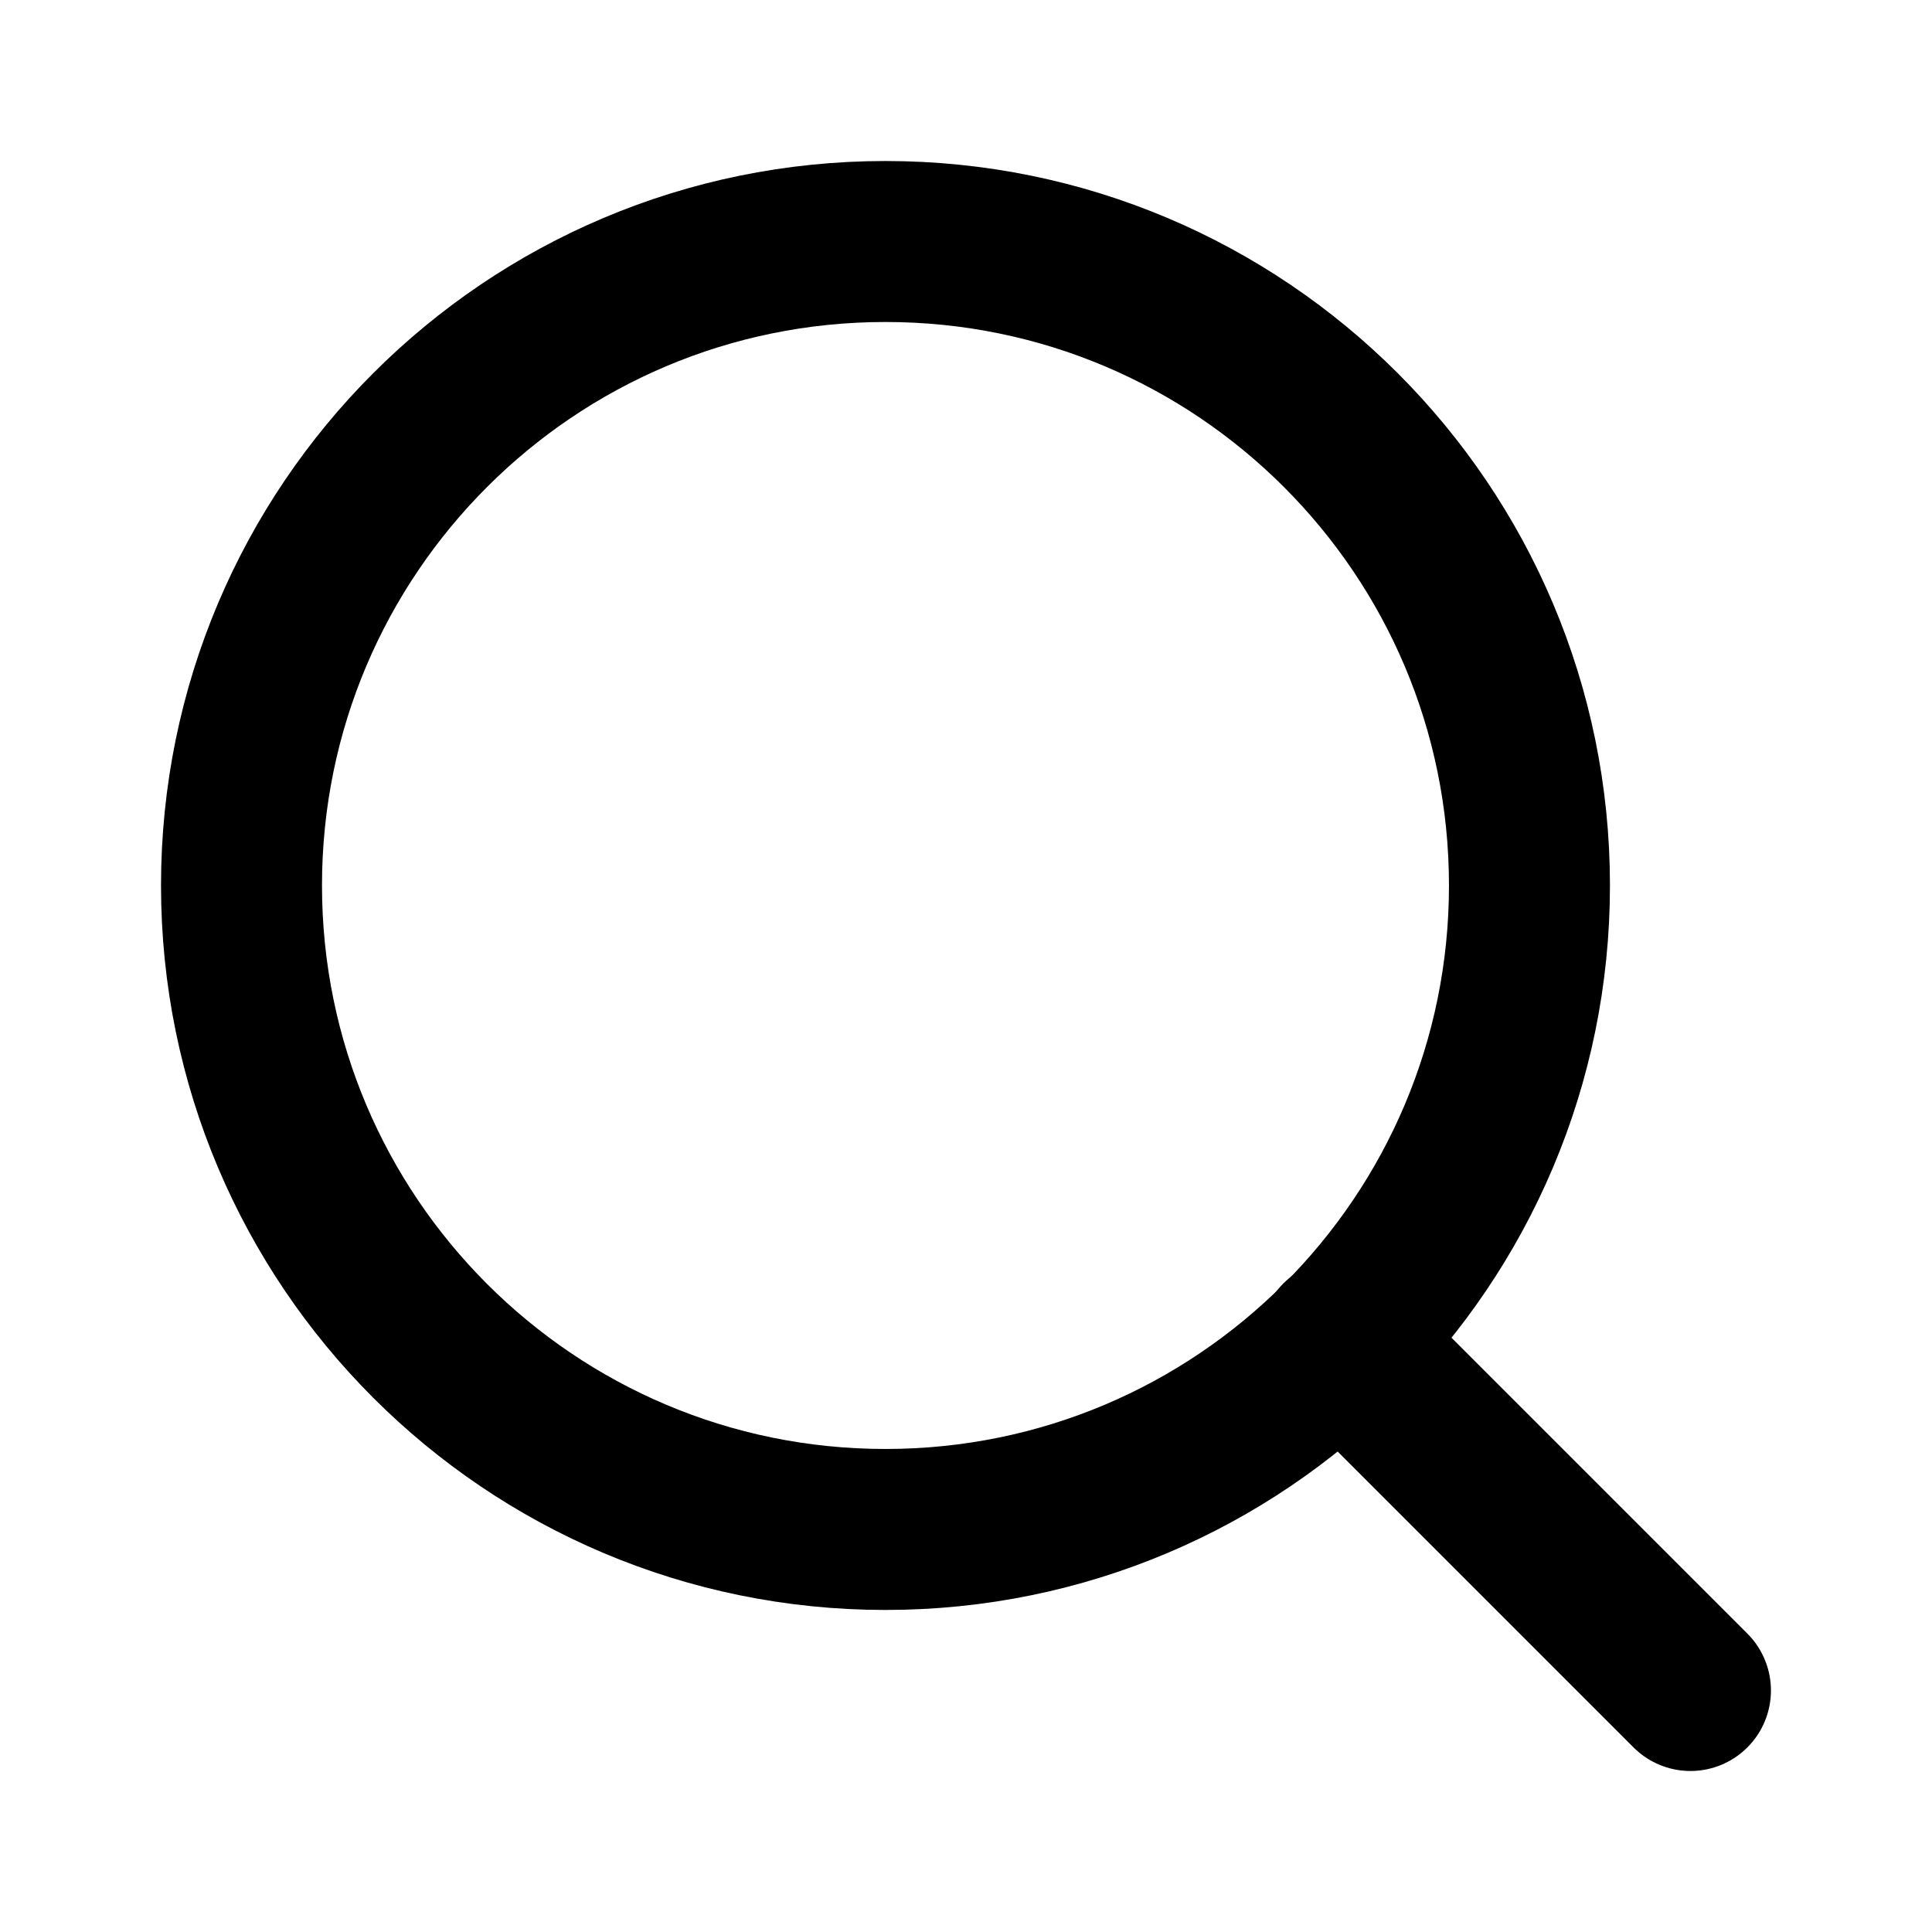
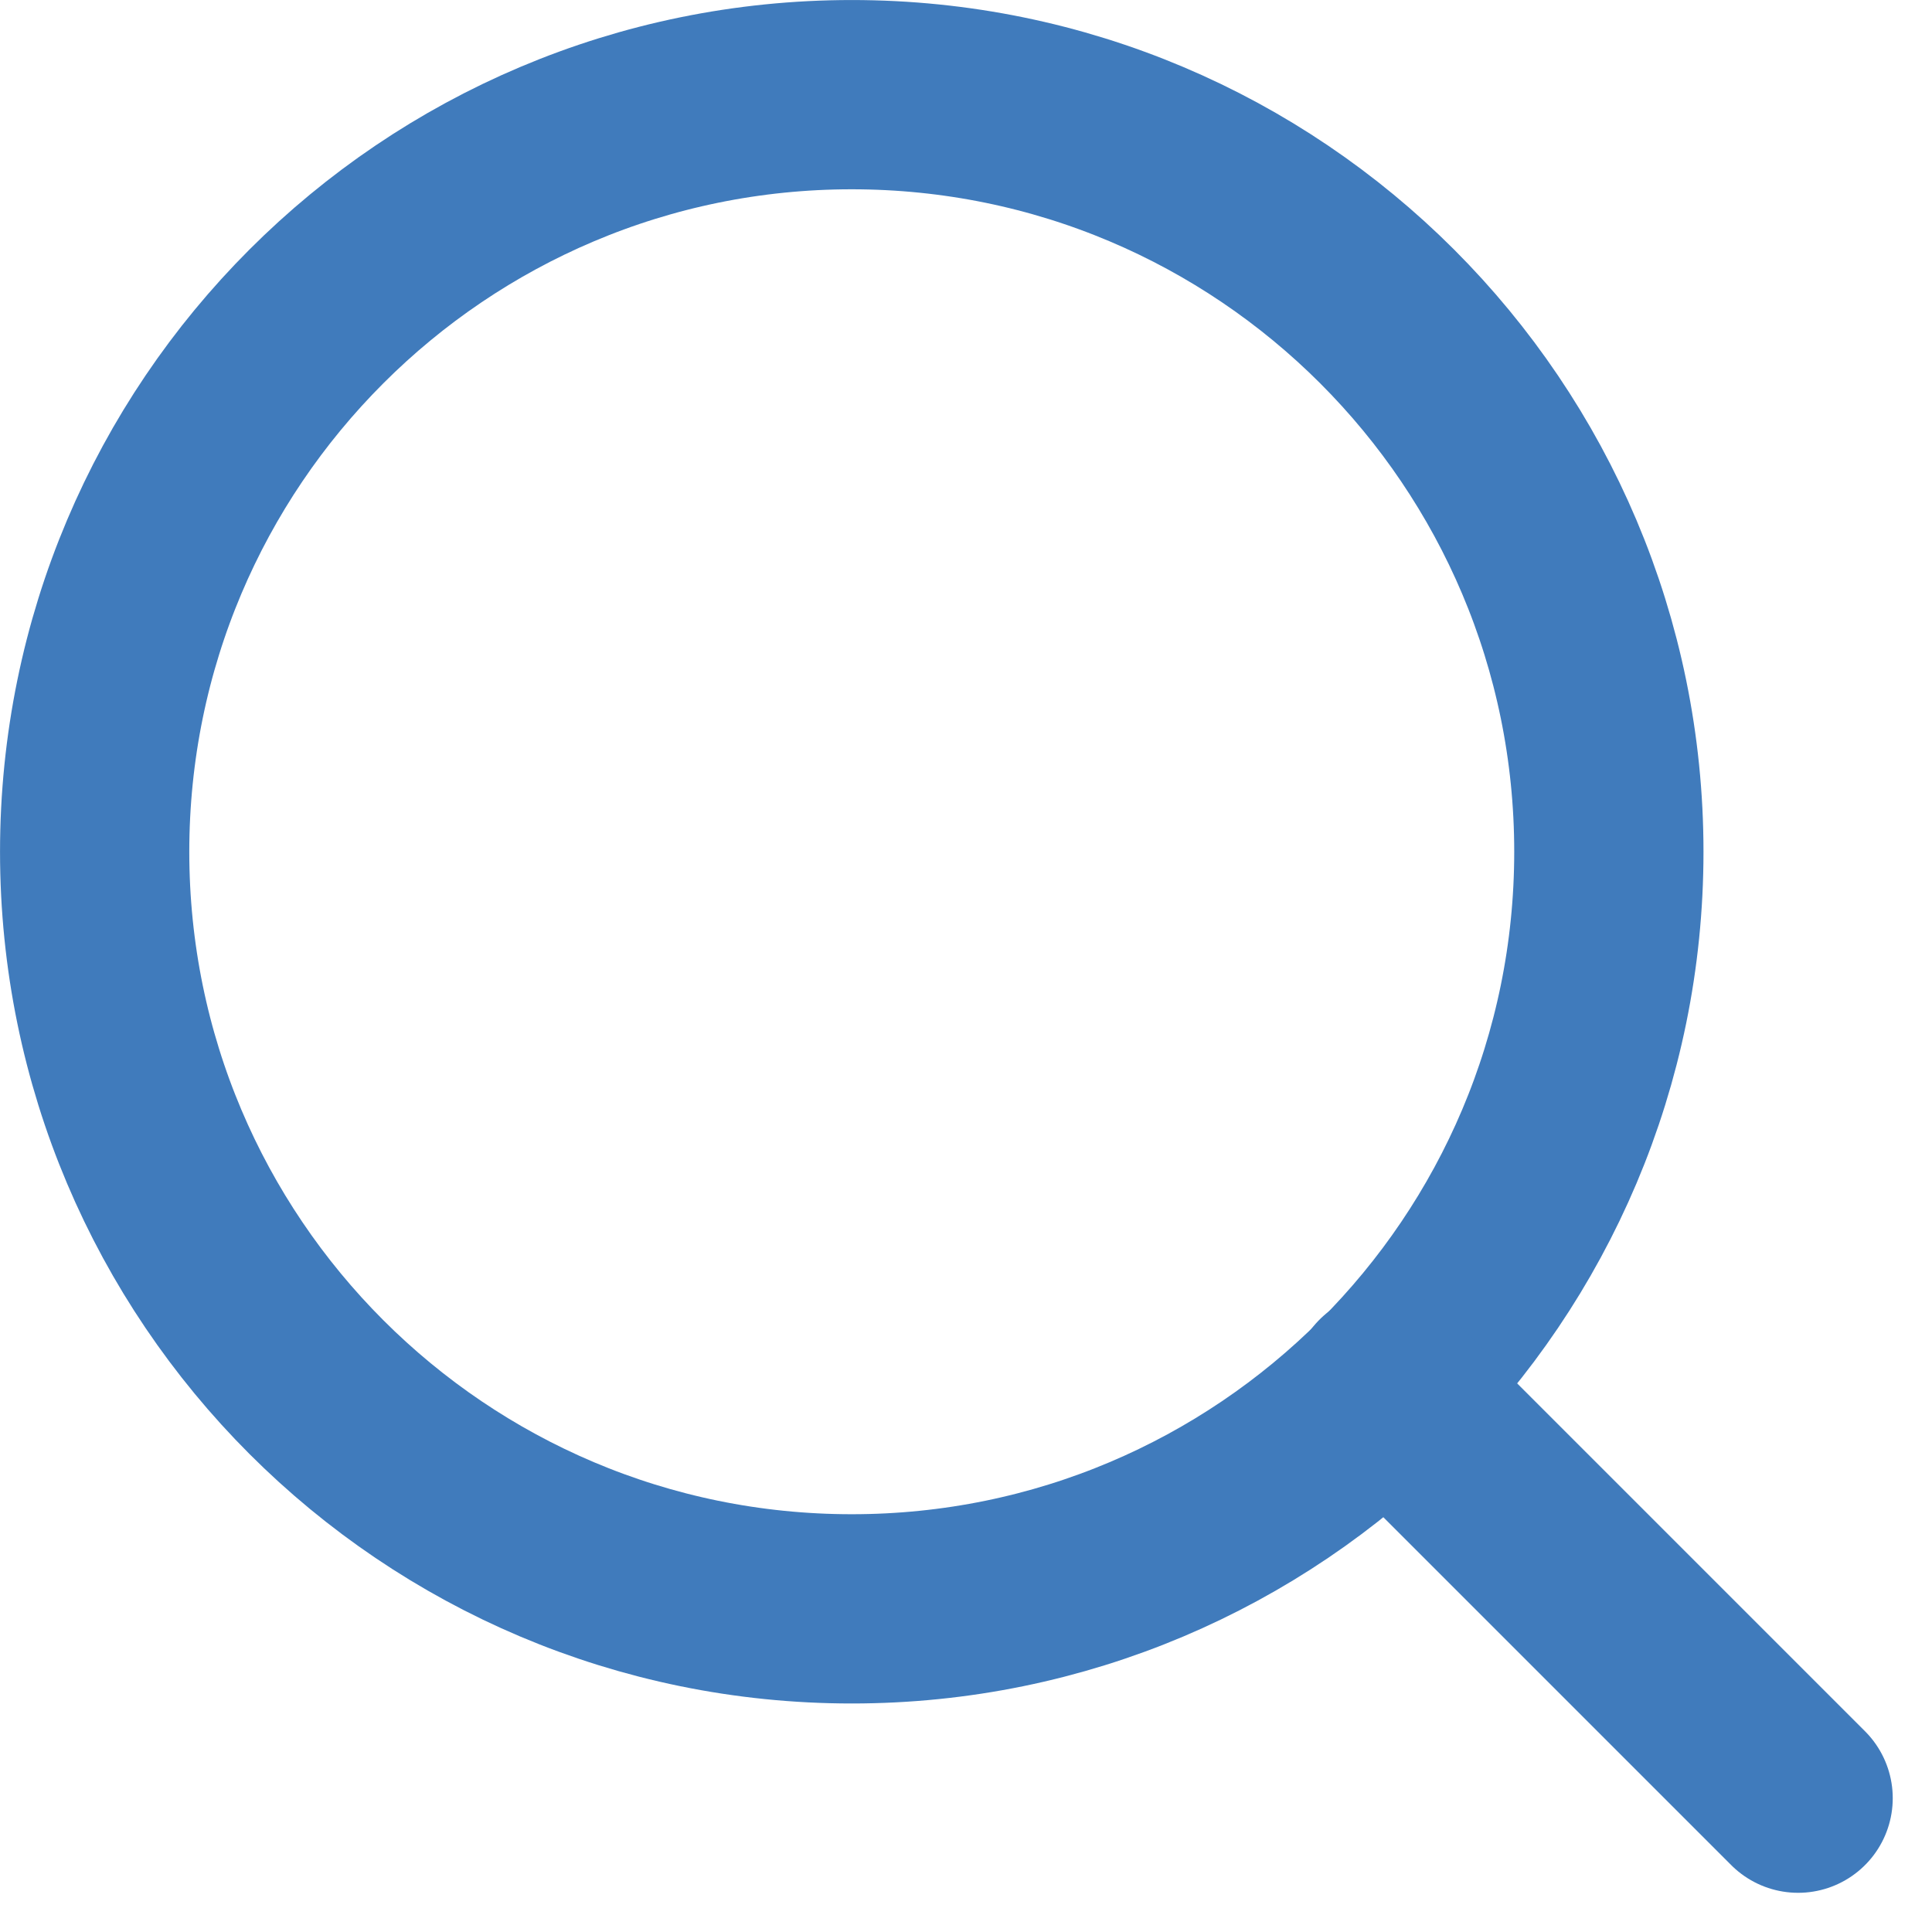
- <svg xmlns="http://www.w3.org/2000/svg" width="37" height="37" viewBox="0 0 37 37">
-   <g id="Icon-2" transform="translate(2.389 4.625)">
-     <circle id="Path" cx="12.333" cy="12.333" r="12.333" transform="translate(2.236 0)" fill="none" stroke="currentColor" stroke-linecap="round" stroke-linejoin="round" stroke-width="3.083" />
-     <line id="Line" x1="6.706" y1="6.706" transform="translate(23.279 21.044)" fill="none" stroke="currentColor" stroke-linecap="round" stroke-linejoin="round" stroke-width="3.083" />
+ <svg xmlns="http://www.w3.org/2000/svg" width="31.472" height="31.472" viewBox="0 0 31.472 31.472">
+   <g id="Icon" transform="translate(-0.694 1.542)">
+     <circle id="Path" cx="12.333" cy="12.333" r="12.333" transform="translate(2.236 0)" fill="none" stroke="#407bbc" stroke-linecap="round" stroke-linejoin="round" stroke-width="3.083" />
+     <line id="Line" x1="6.706" y1="6.706" transform="translate(23.279 21.044)" fill="none" stroke="#407bbc" stroke-linecap="round" stroke-linejoin="round" stroke-width="3.083" />
  </g>
</svg>
